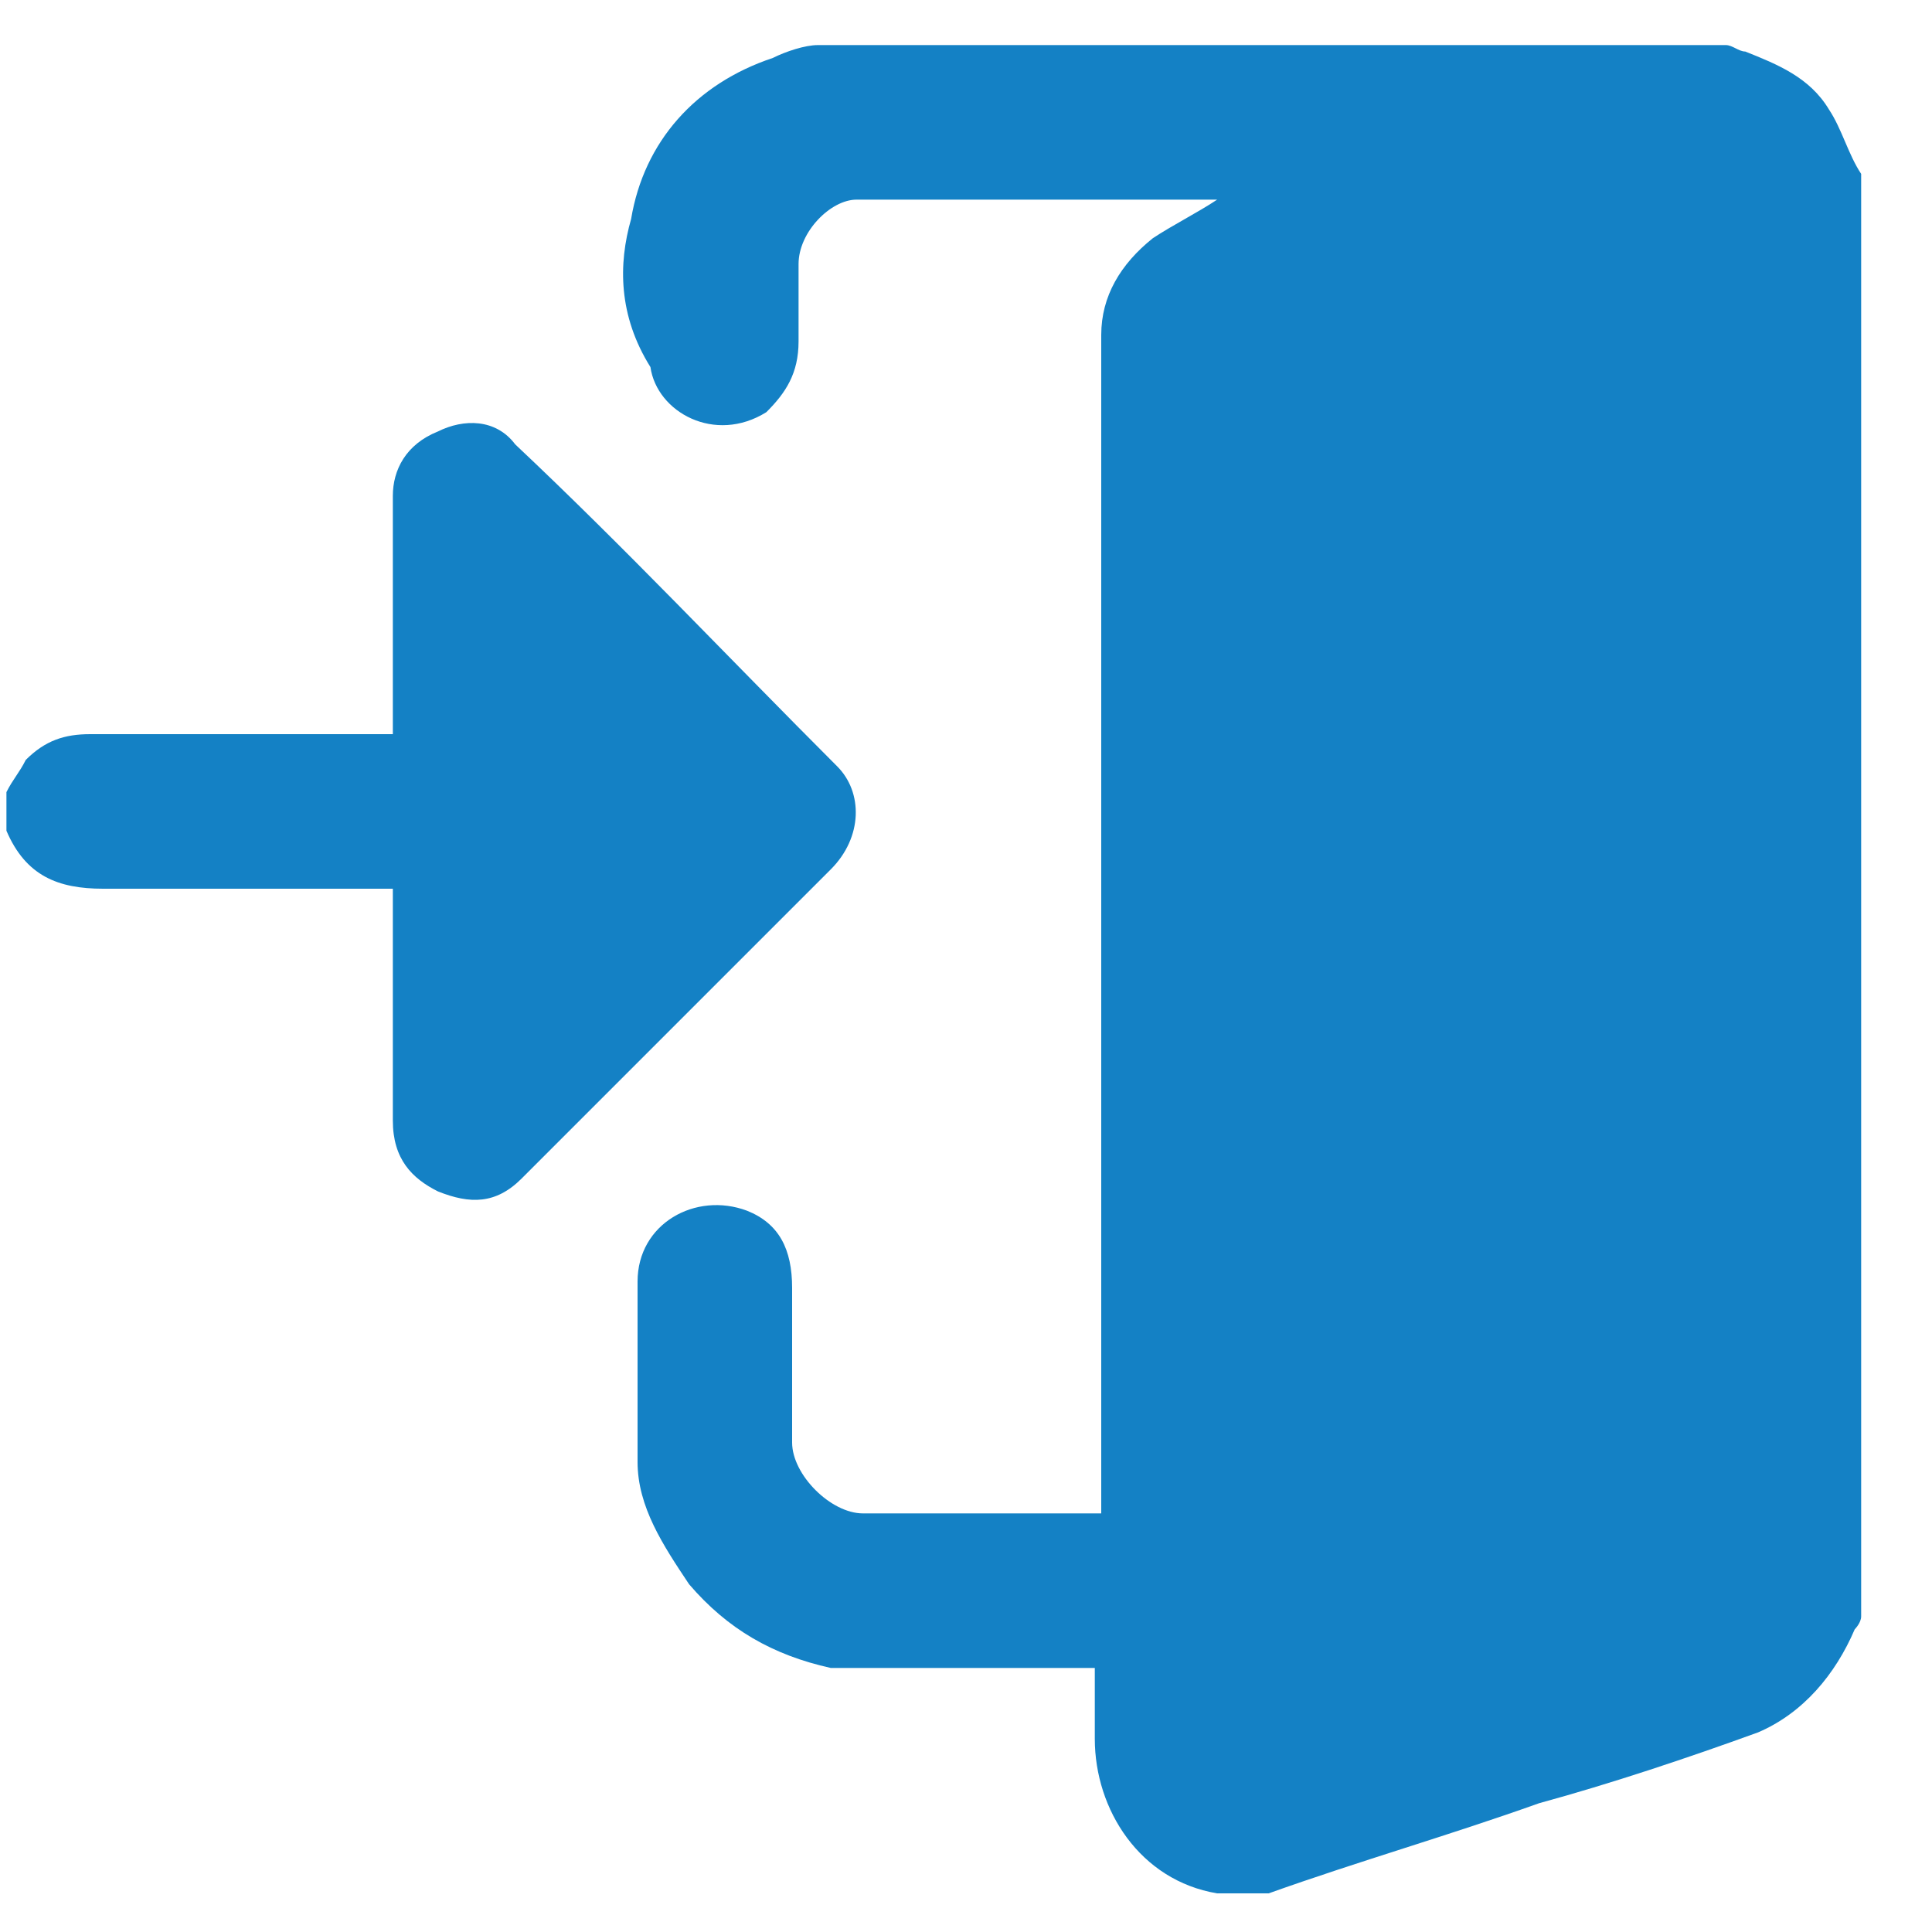
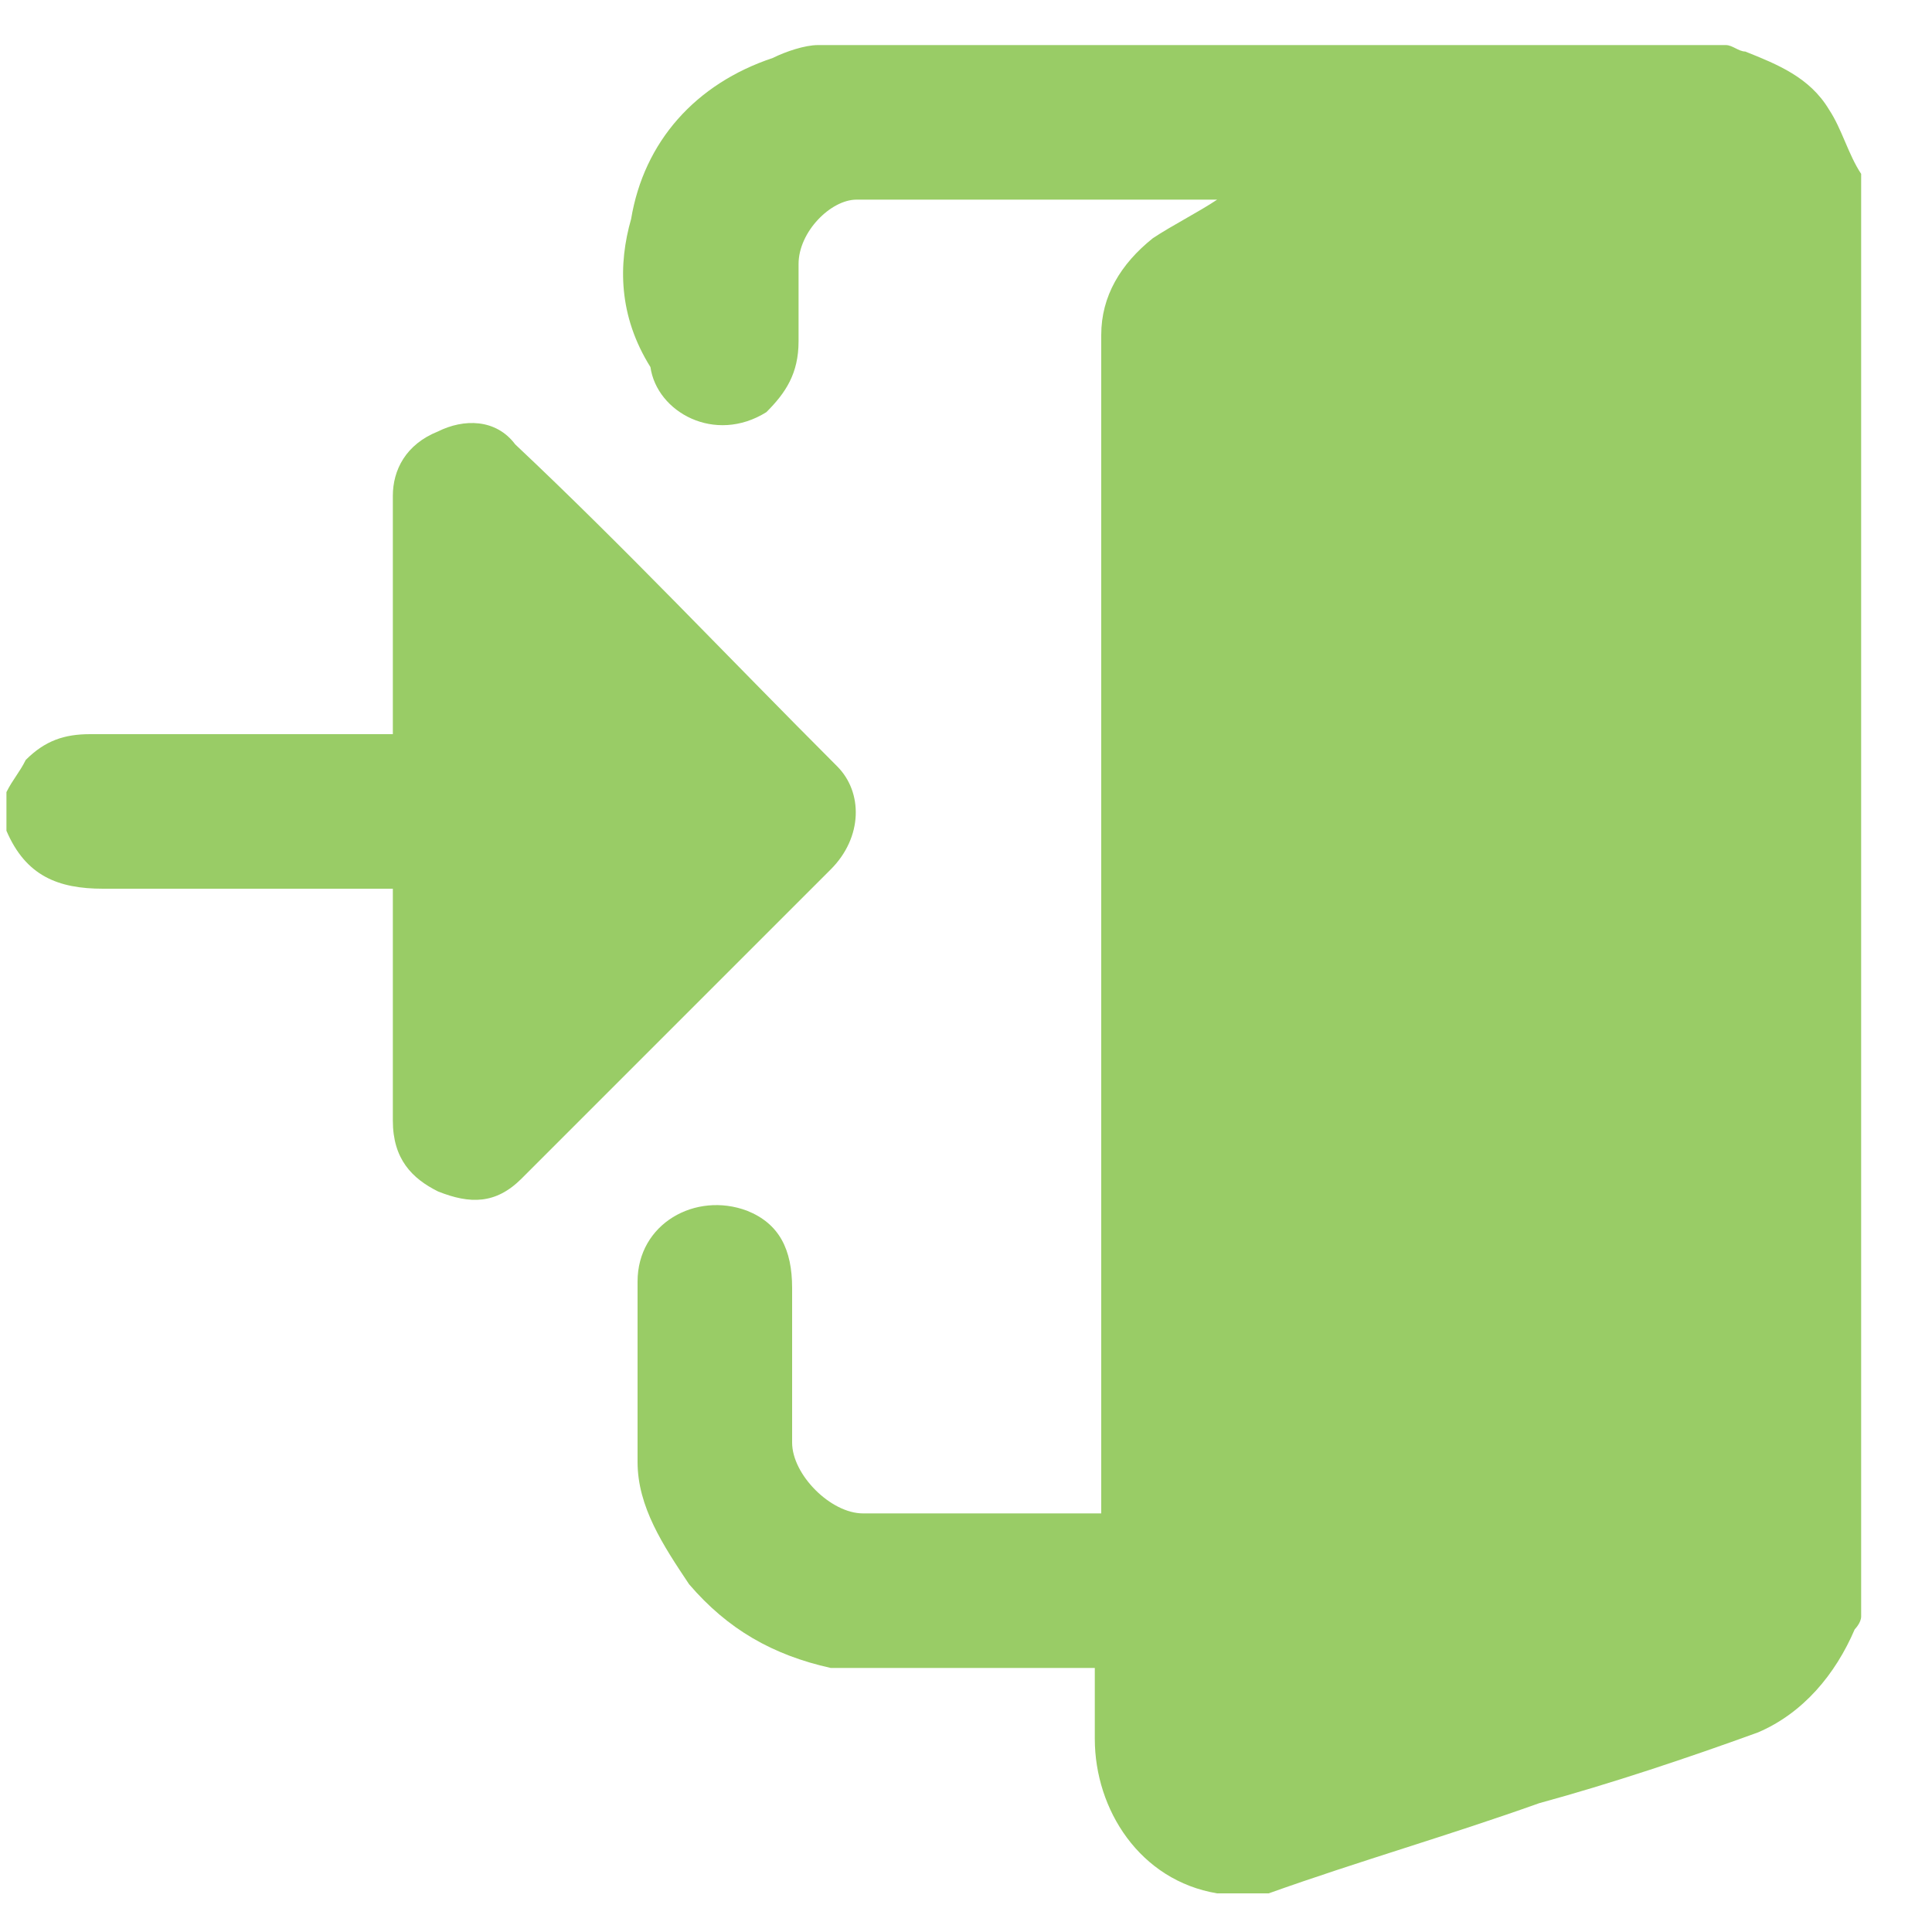
<svg xmlns="http://www.w3.org/2000/svg" version="1.1" id="Layer_1" x="0px" y="0px" width="30px" height="30px" viewBox="0 0 30 30" style="enable-background:new 0 0 30 30;" xml:space="preserve">
  <style type="text/css">
- 	.st0{fill:#1481C5;}
+ 	.st0{fill:#99CC66;}
</style>
  <g>
-     <path class="st0" d="M19.7,29.4c-0.3,0-0.6,0-0.8,0c0,0,0,0,0,0c-1.2-0.2-1.9-1.3-1.9-2.4c0-0.4,0-0.7,0-1.1c-0.1,0-0.1,0-0.1,0   c-1.3,0-2.5,0-3.8,0c-0.1,0-0.2,0-0.2,0c-0.9-0.2-1.6-0.6-2.2-1.3c-0.4-0.6-0.8-1.2-0.8-1.9c0-0.9,0-1.9,0-2.8   c0-0.9,0.9-1.4,1.7-1.1c0.5,0.2,0.7,0.6,0.7,1.2c0,0.8,0,1.6,0,2.4c0,0.5,0.6,1.1,1.1,1.1c0.8,0,1.7,0,2.5,0c0.4,0,0.8,0,1.2,0   c0-0.1,0-0.2,0-0.3c0-1.9,0-3.9,0-5.8c0-4.1,0-8.1,0-12.2c0-0.6,0.3-1.1,0.8-1.5c0.3-0.2,0.7-0.4,1-0.6c-1.8,0-3.7,0-5.6,0   c-0.4,0-0.9,0.5-0.9,1c0,0.4,0,0.8,0,1.2c0,0.5-0.2,0.8-0.5,1.1c-0.8,0.5-1.7,0-1.8-0.7C9.6,4.9,9.6,4.1,9.8,3.4   c0.2-1.2,1-2.1,2.2-2.5c0.2-0.1,0.5-0.2,0.7-0.2c4.7,0,9.4,0,14.1,0c0.1,0,0.2,0.1,0.3,0.1c0.5,0.2,1,0.4,1.3,0.9   c0.2,0.3,0.3,0.7,0.5,1c0,7.5,0,15,0,22.4c0,0.1-0.1,0.2-0.1,0.2c-0.3,0.7-0.8,1.3-1.5,1.6c-1.1,0.4-2.3,0.8-3.4,1.1   C22.5,28.5,21.1,28.9,19.7,29.4z" />
+     <path class="st0" d="M19.7,29.4c-0.3,0-0.6,0-0.8,0l0,0C17.7,29.2,17,28.1,17,27c0-0.4,0-0.7,0-1.1c-0.1,0-0.1,0-0.1,0   c-1.3,0-2.5,0-3.8,0c-0.1,0-0.2,0-0.2,0c-0.9-0.2-1.6-0.6-2.2-1.3c-0.4-0.6-0.8-1.2-0.8-1.9c0-0.9,0-1.9,0-2.8s0.9-1.4,1.7-1.1   c0.5,0.2,0.7,0.6,0.7,1.2c0,0.8,0,1.6,0,2.4c0,0.5,0.6,1.1,1.1,1.1c0.8,0,1.7,0,2.5,0c0.4,0,0.8,0,1.2,0c0-0.1,0-0.2,0-0.3   c0-1.9,0-3.9,0-5.8c0-4.1,0-8.1,0-12.2c0-0.6,0.3-1.1,0.8-1.5c0.3-0.2,0.7-0.4,1-0.6c-1.8,0-3.7,0-5.6,0c-0.4,0-0.9,0.5-0.9,1   c0,0.4,0,0.8,0,1.2c0,0.5-0.2,0.8-0.5,1.1c-0.8,0.5-1.7,0-1.8-0.7C9.6,4.9,9.6,4.1,9.8,3.4c0.2-1.2,1-2.1,2.2-2.5   c0.2-0.1,0.5-0.2,0.7-0.2c4.7,0,9.4,0,14.1,0c0.1,0,0.2,0.1,0.3,0.1c0.5,0.2,1,0.4,1.3,0.9c0.2,0.3,0.3,0.7,0.5,1   c0,7.5,0,15,0,22.4c0,0.1-0.1,0.2-0.1,0.2c-0.3,0.7-0.8,1.3-1.5,1.6c-1.1,0.4-2.3,0.8-3.4,1.1C22.5,28.5,21.1,28.9,19.7,29.4z" />
    <path class="st0" d="M0.1,12.3c0.1-0.2,0.2-0.3,0.3-0.5c0.3-0.3,0.6-0.4,1-0.4c1.5,0,2.9,0,4.4,0c0.1,0,0.2,0,0.3,0   c0-0.3,0-0.7,0-1c0-0.9,0-1.8,0-2.7c0-0.4,0.2-0.8,0.7-1C7.2,6.5,7.7,6.5,8,6.9c1.7,1.6,3.3,3.3,5,5c0.4,0.4,0.4,1.1-0.1,1.6   c-1.6,1.6-3.2,3.2-4.8,4.8c-0.4,0.4-0.8,0.4-1.3,0.2c-0.4-0.2-0.7-0.5-0.7-1.1c0-1.1,0-2.3,0-3.4c0-0.1,0-0.1,0-0.2   c-0.1,0-0.2,0-0.3,0c-1.4,0-2.8,0-4.2,0c-0.7,0-1.2-0.2-1.5-0.9C0.1,12.7,0.1,12.5,0.1,12.3z" />
  </g>
</svg>
